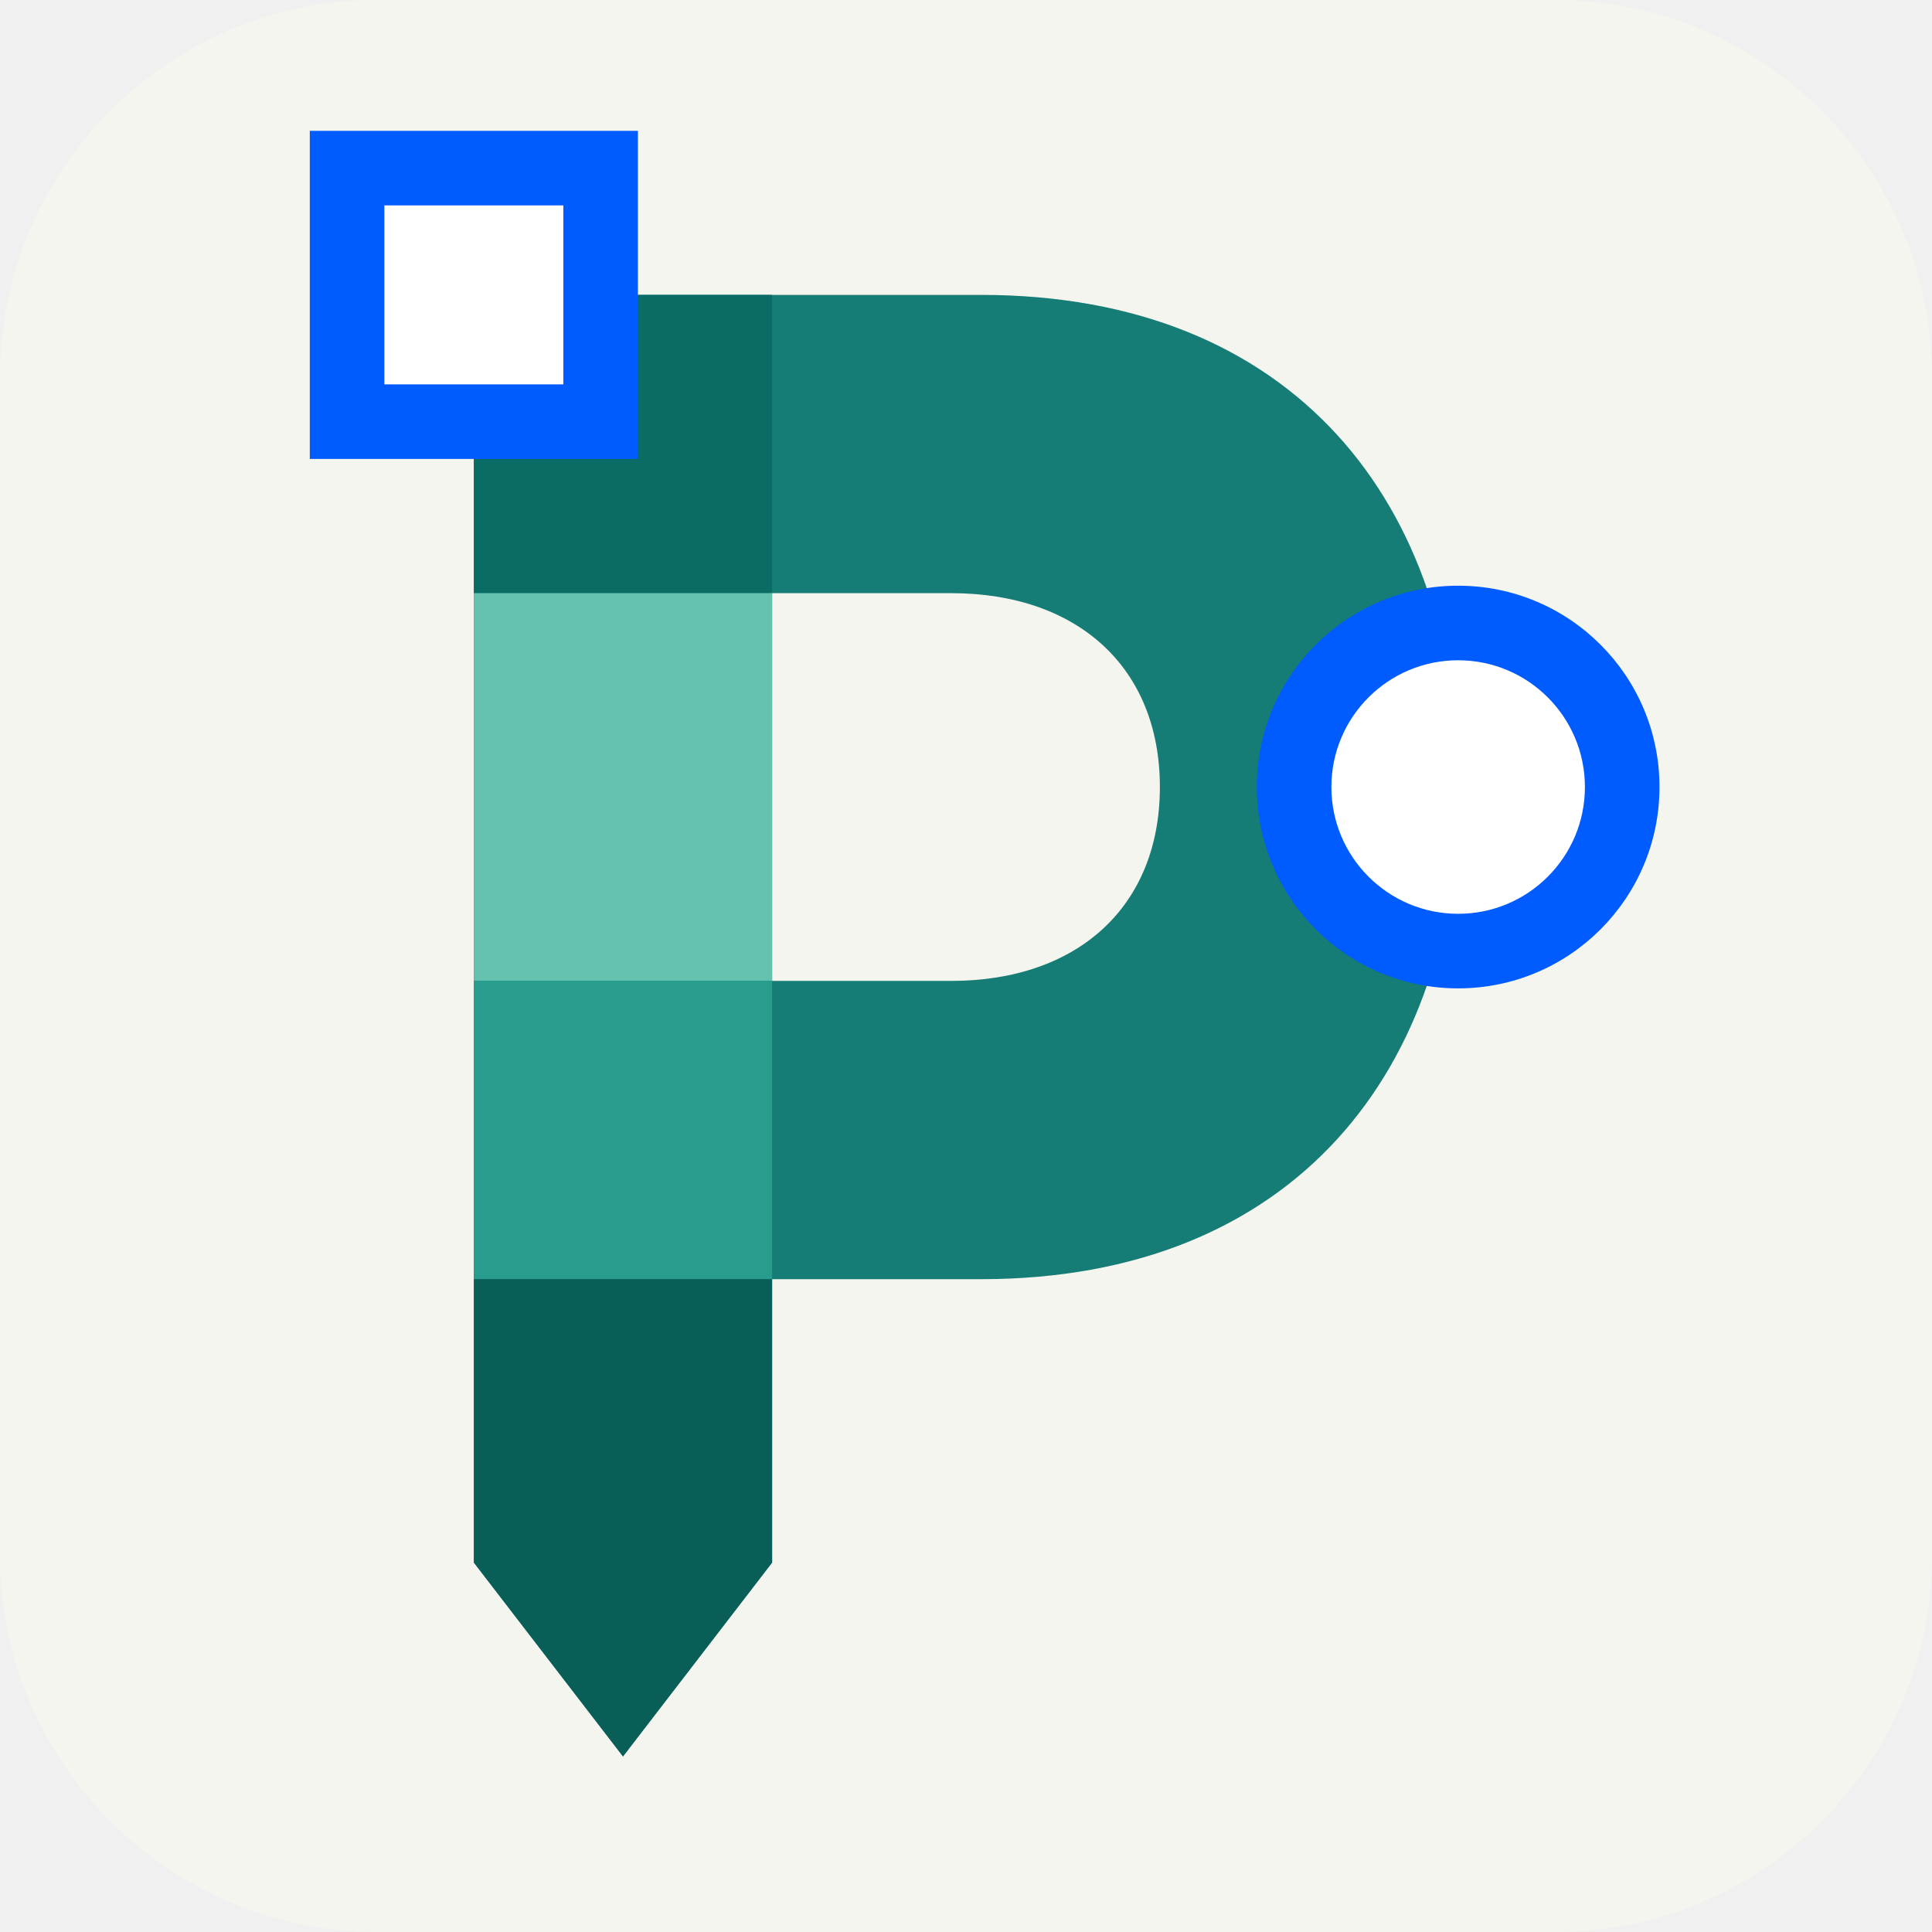
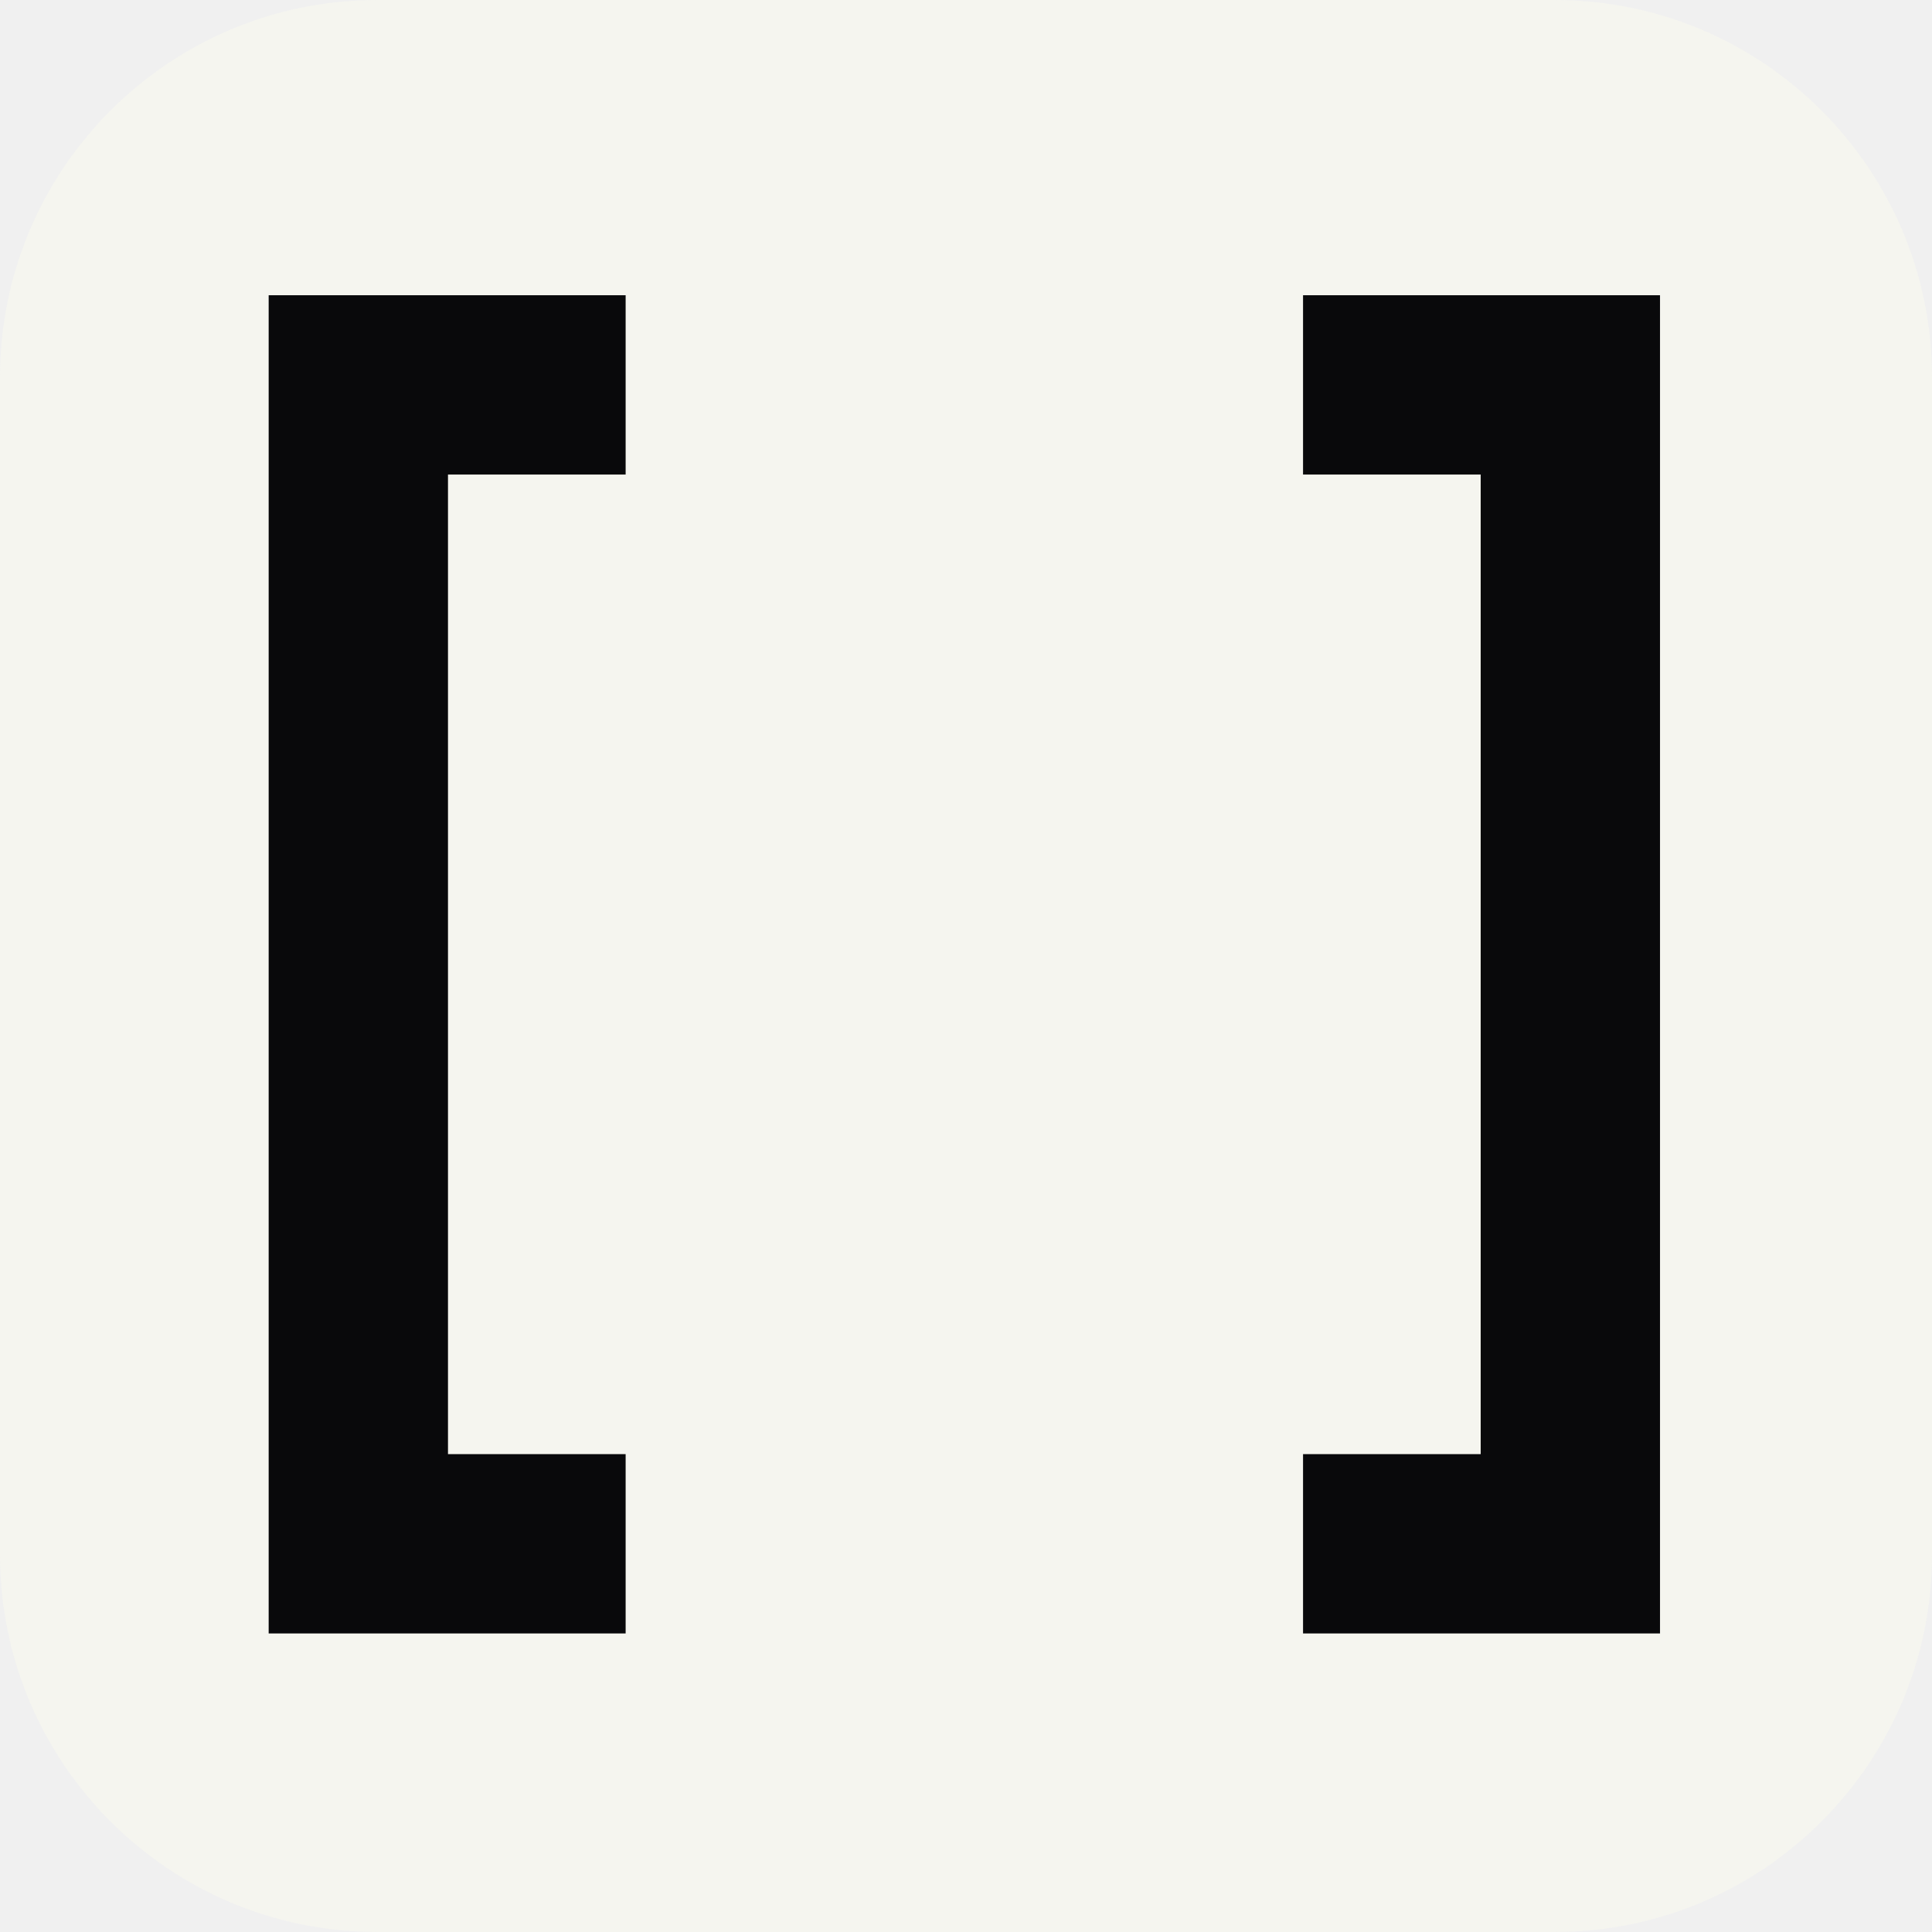
<svg xmlns="http://www.w3.org/2000/svg" version="1.1" width="1000" height="1000">
  <style>
    #light-icon {
      display: inline;
    }
    #dark-icon {
      display: none;
    }

    @media (prefers-color-scheme: dark) {
      #light-icon {
        display: none;
      }
      #dark-icon {
        display: inline;
      }
    }
  </style>
  <g id="light-icon">
    <svg version="1.1" width="1000" height="1000">
      <g>
        <g transform="matrix(0.9765625,0,0,0.9765625,0,0)">
          <svg version="1.1" width="1024" height="1024" viewBox="0 0 1024 1024">
            <rect width="1024" height="1024" x="0" y="0" fill="#f5f5ef" rx="200" ry="200" />
-             <svg width="901.12" height="901.12" viewBox="28 28 228 228" x="61.44" y="61.44">
-               <path id="pencil-body" data-part="body" fill="#167C76" fill-rule="evenodd" d="M76 52H144C186 52 208 80 208 118S186 184 144 184H116V222L96 248L76 222ZM116 92V144H140C157 144 168 134 168 118S157 92 140 92Z" />
-               <path data-part="upper" fill="#0A6C65" d="M76 52H116V92H76Z" />
-               <path data-part="middle" fill="#65C2B1" d="M76 92H116V144H76Z" />
-               <path data-part="lower" fill="#299D8D" d="M76 144H116V184H76Z" />
-               <path data-part="point" fill="#095F58" d="M76 184H116V222L96 248L76 222Z" />
-               <path data-part="handle" fill="#005CFF" d="M54 30H98V74H54Z" />
-               <path data-part="handle-surface" fill="#FFFFFF" d="M64 40H88V64H64Z" />
-               <path data-part="handle" fill="#005CFF" d="M235 118A27 27 0 1 1 181 118A27 27 0 1 1 235 118Z" />
-               <path data-part="handle-surface" fill="#FFFFFF" d="M225 118A17 17 0 1 1 191 118A17 17 0 1 1 225 118Z" />
+             <svg viewBox="0 0 1024 1024" fill="none" width="901.12" height="901.12" x="61.44" y="61.44">
+               <path data-part="bracket" fill="#09090b" d="M92 108H307V216H200V806H307V914H92V108ZM930 108H715V216H822V806H715V914H930V108Z" />
            </svg>
          </svg>
        </g>
      </g>
    </svg>
  </g>
  <g id="dark-icon">
    <svg version="1.1" width="1000" height="1000">
      <g>
        <g transform="matrix(0.9765625,0,0,0.9765625,0,0)">
          <svg version="1.1" width="1024" height="1024" viewBox="0 0 1024 1024">
            <rect width="1024" height="1024" x="0" y="0" fill="#f5f5ef" rx="200" ry="200" />
-             <svg width="901.12" height="901.12" viewBox="28 28 228 228" x="61.44" y="61.44">
-               <path id="pencil-body" data-part="body" fill="#167C76" fill-rule="evenodd" d="M76 52H144C186 52 208 80 208 118S186 184 144 184H116V222L96 248L76 222ZM116 92V144H140C157 144 168 134 168 118S157 92 140 92Z" />
-               <path data-part="upper" fill="#0A6C65" d="M76 52H116V92H76Z" />
-               <path data-part="middle" fill="#65C2B1" d="M76 92H116V144H76Z" />
-               <path data-part="lower" fill="#299D8D" d="M76 144H116V184H76Z" />
-               <path data-part="point" fill="#095F58" d="M76 184H116V222L96 248L76 222Z" />
-               <path data-part="handle" fill="#005CFF" d="M54 30H98V74H54Z" />
-               <path data-part="handle-surface" fill="#FFFFFF" d="M64 40H88V64H64Z" />
-               <path data-part="handle" fill="#005CFF" d="M235 118A27 27 0 1 1 181 118A27 27 0 1 1 235 118Z" />
-               <path data-part="handle-surface" fill="#FFFFFF" d="M225 118A17 17 0 1 1 191 118A17 17 0 1 1 225 118Z" />
+             <svg viewBox="0 0 1024 1024" fill="none" width="901.12" height="901.12" x="61.44" y="61.44">
+               <path data-part="bracket" fill="#09090b" d="M92 108H307V216H200V806H307V914H92V108ZM930 108H715V216H822V806H715V914H930V108Z" />
            </svg>
          </svg>
        </g>
      </g>
    </svg>
  </g>
</svg>
